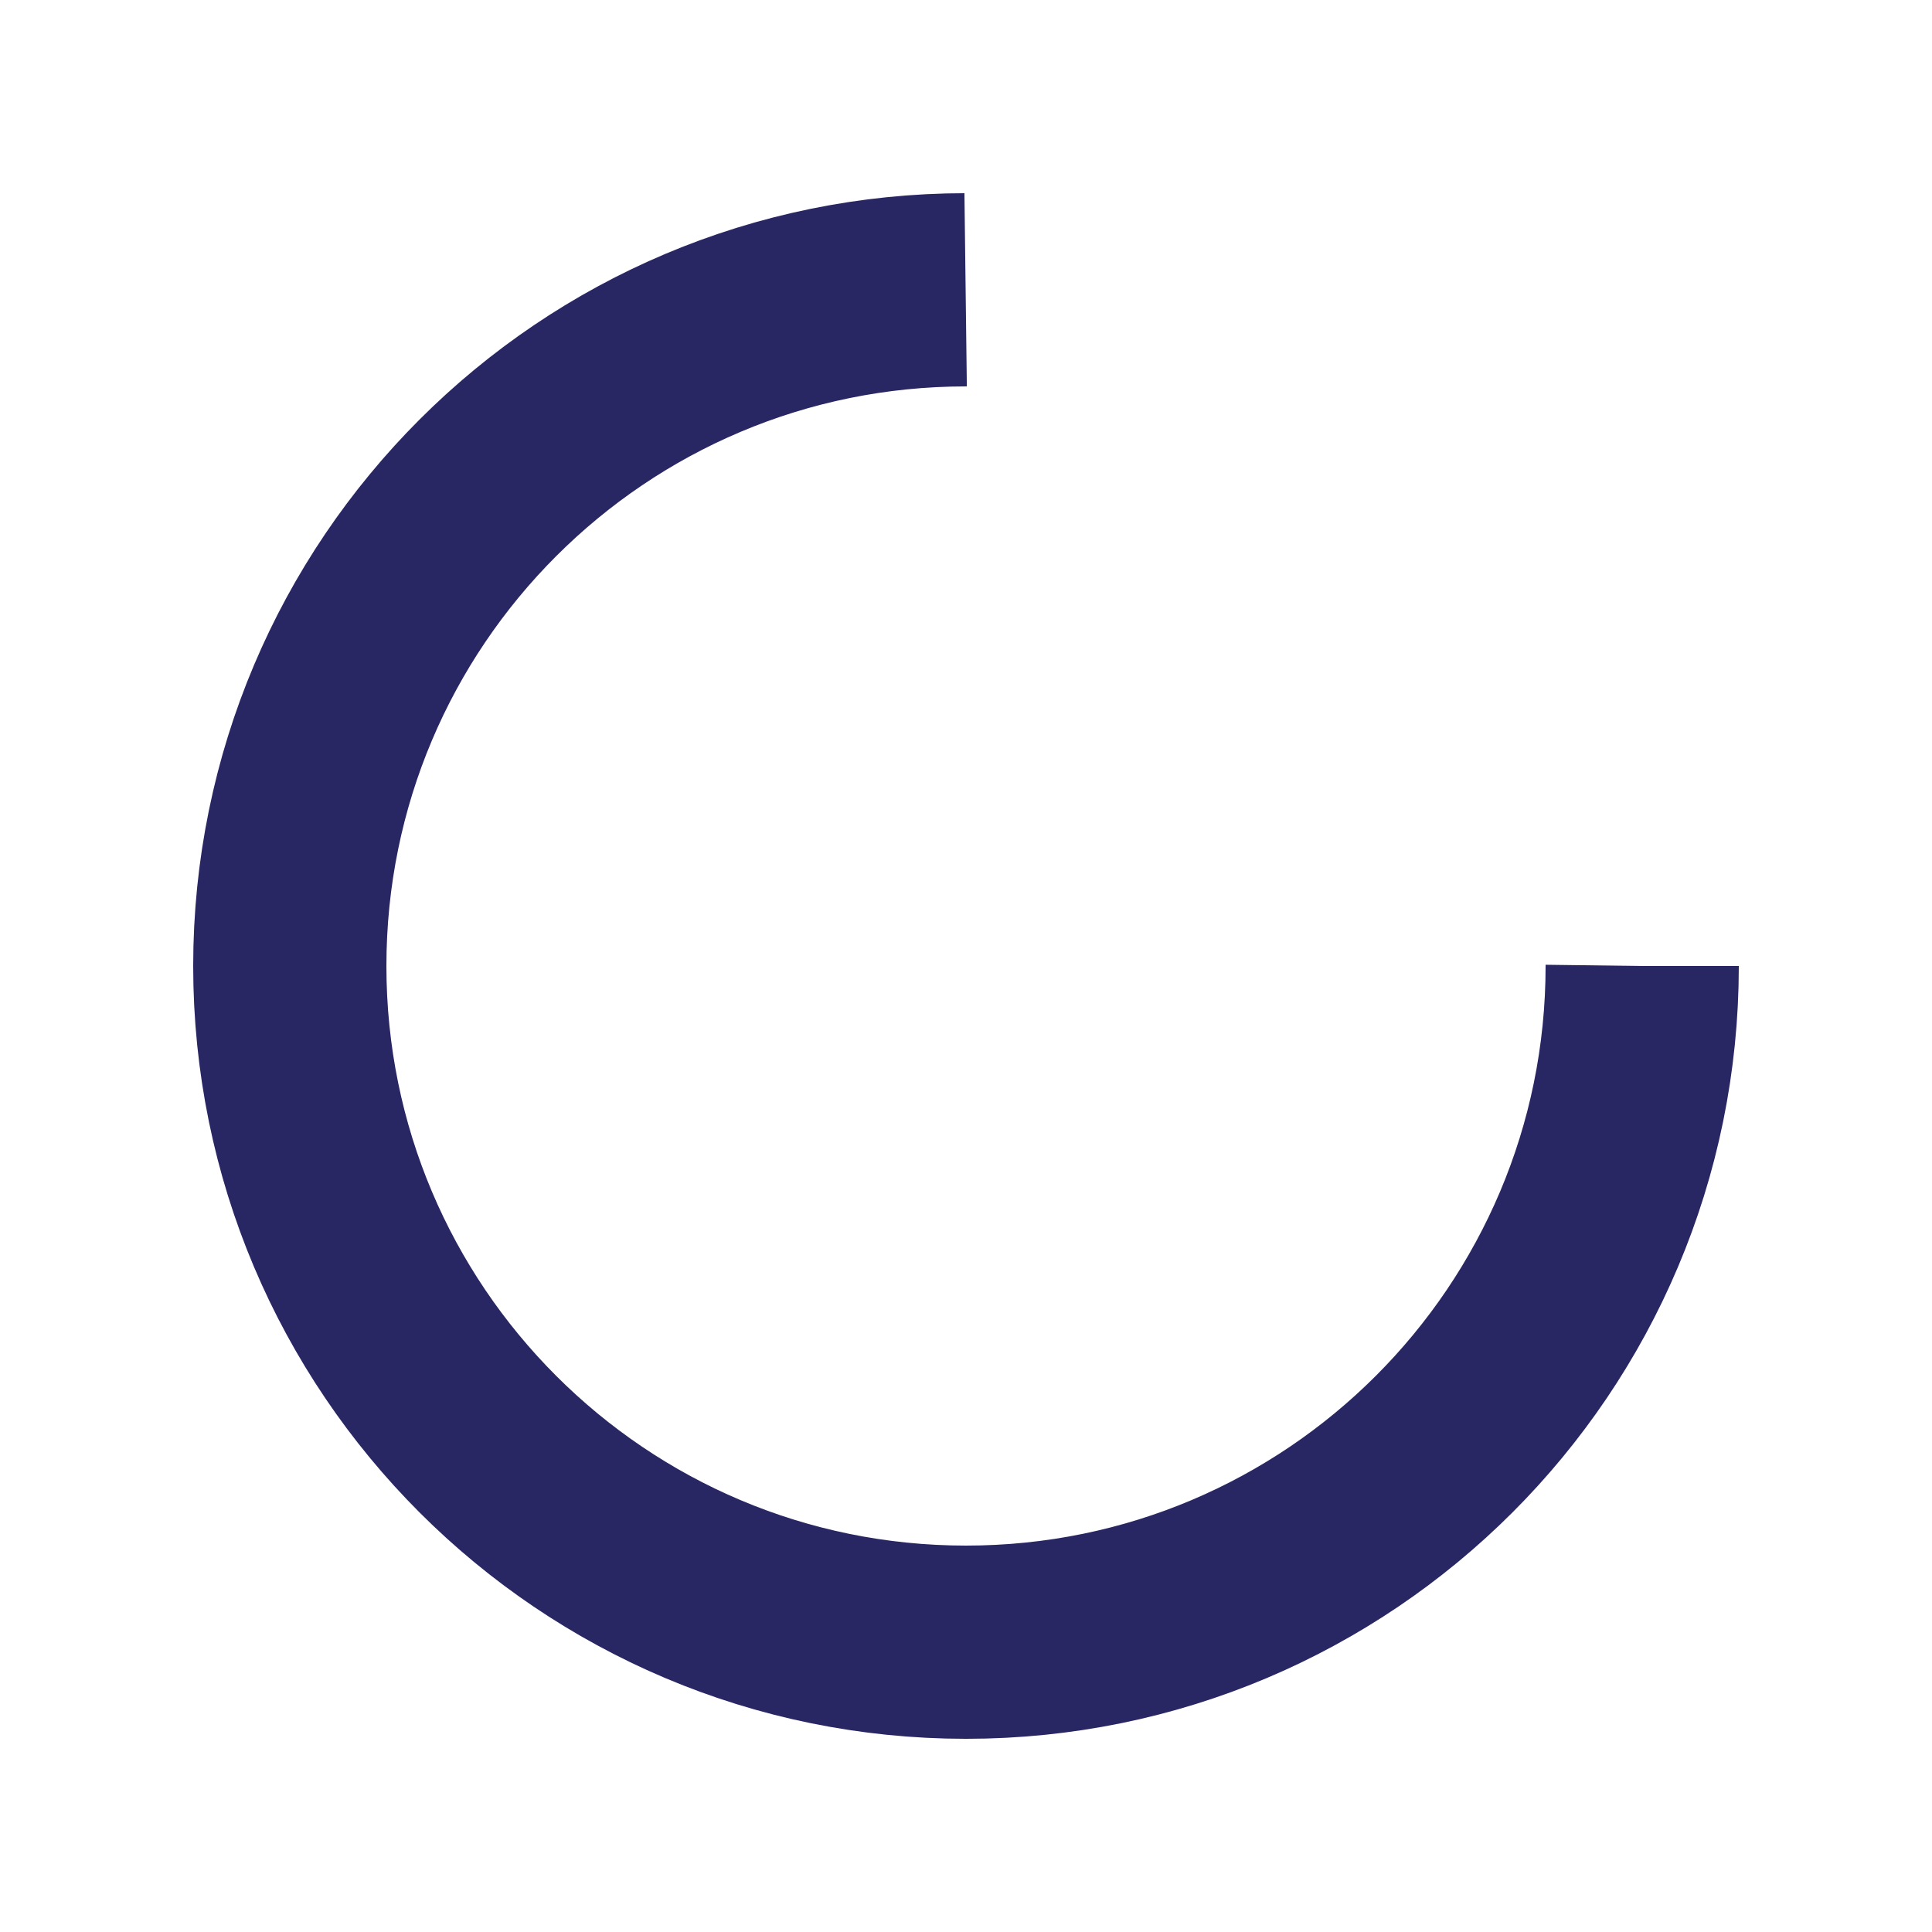
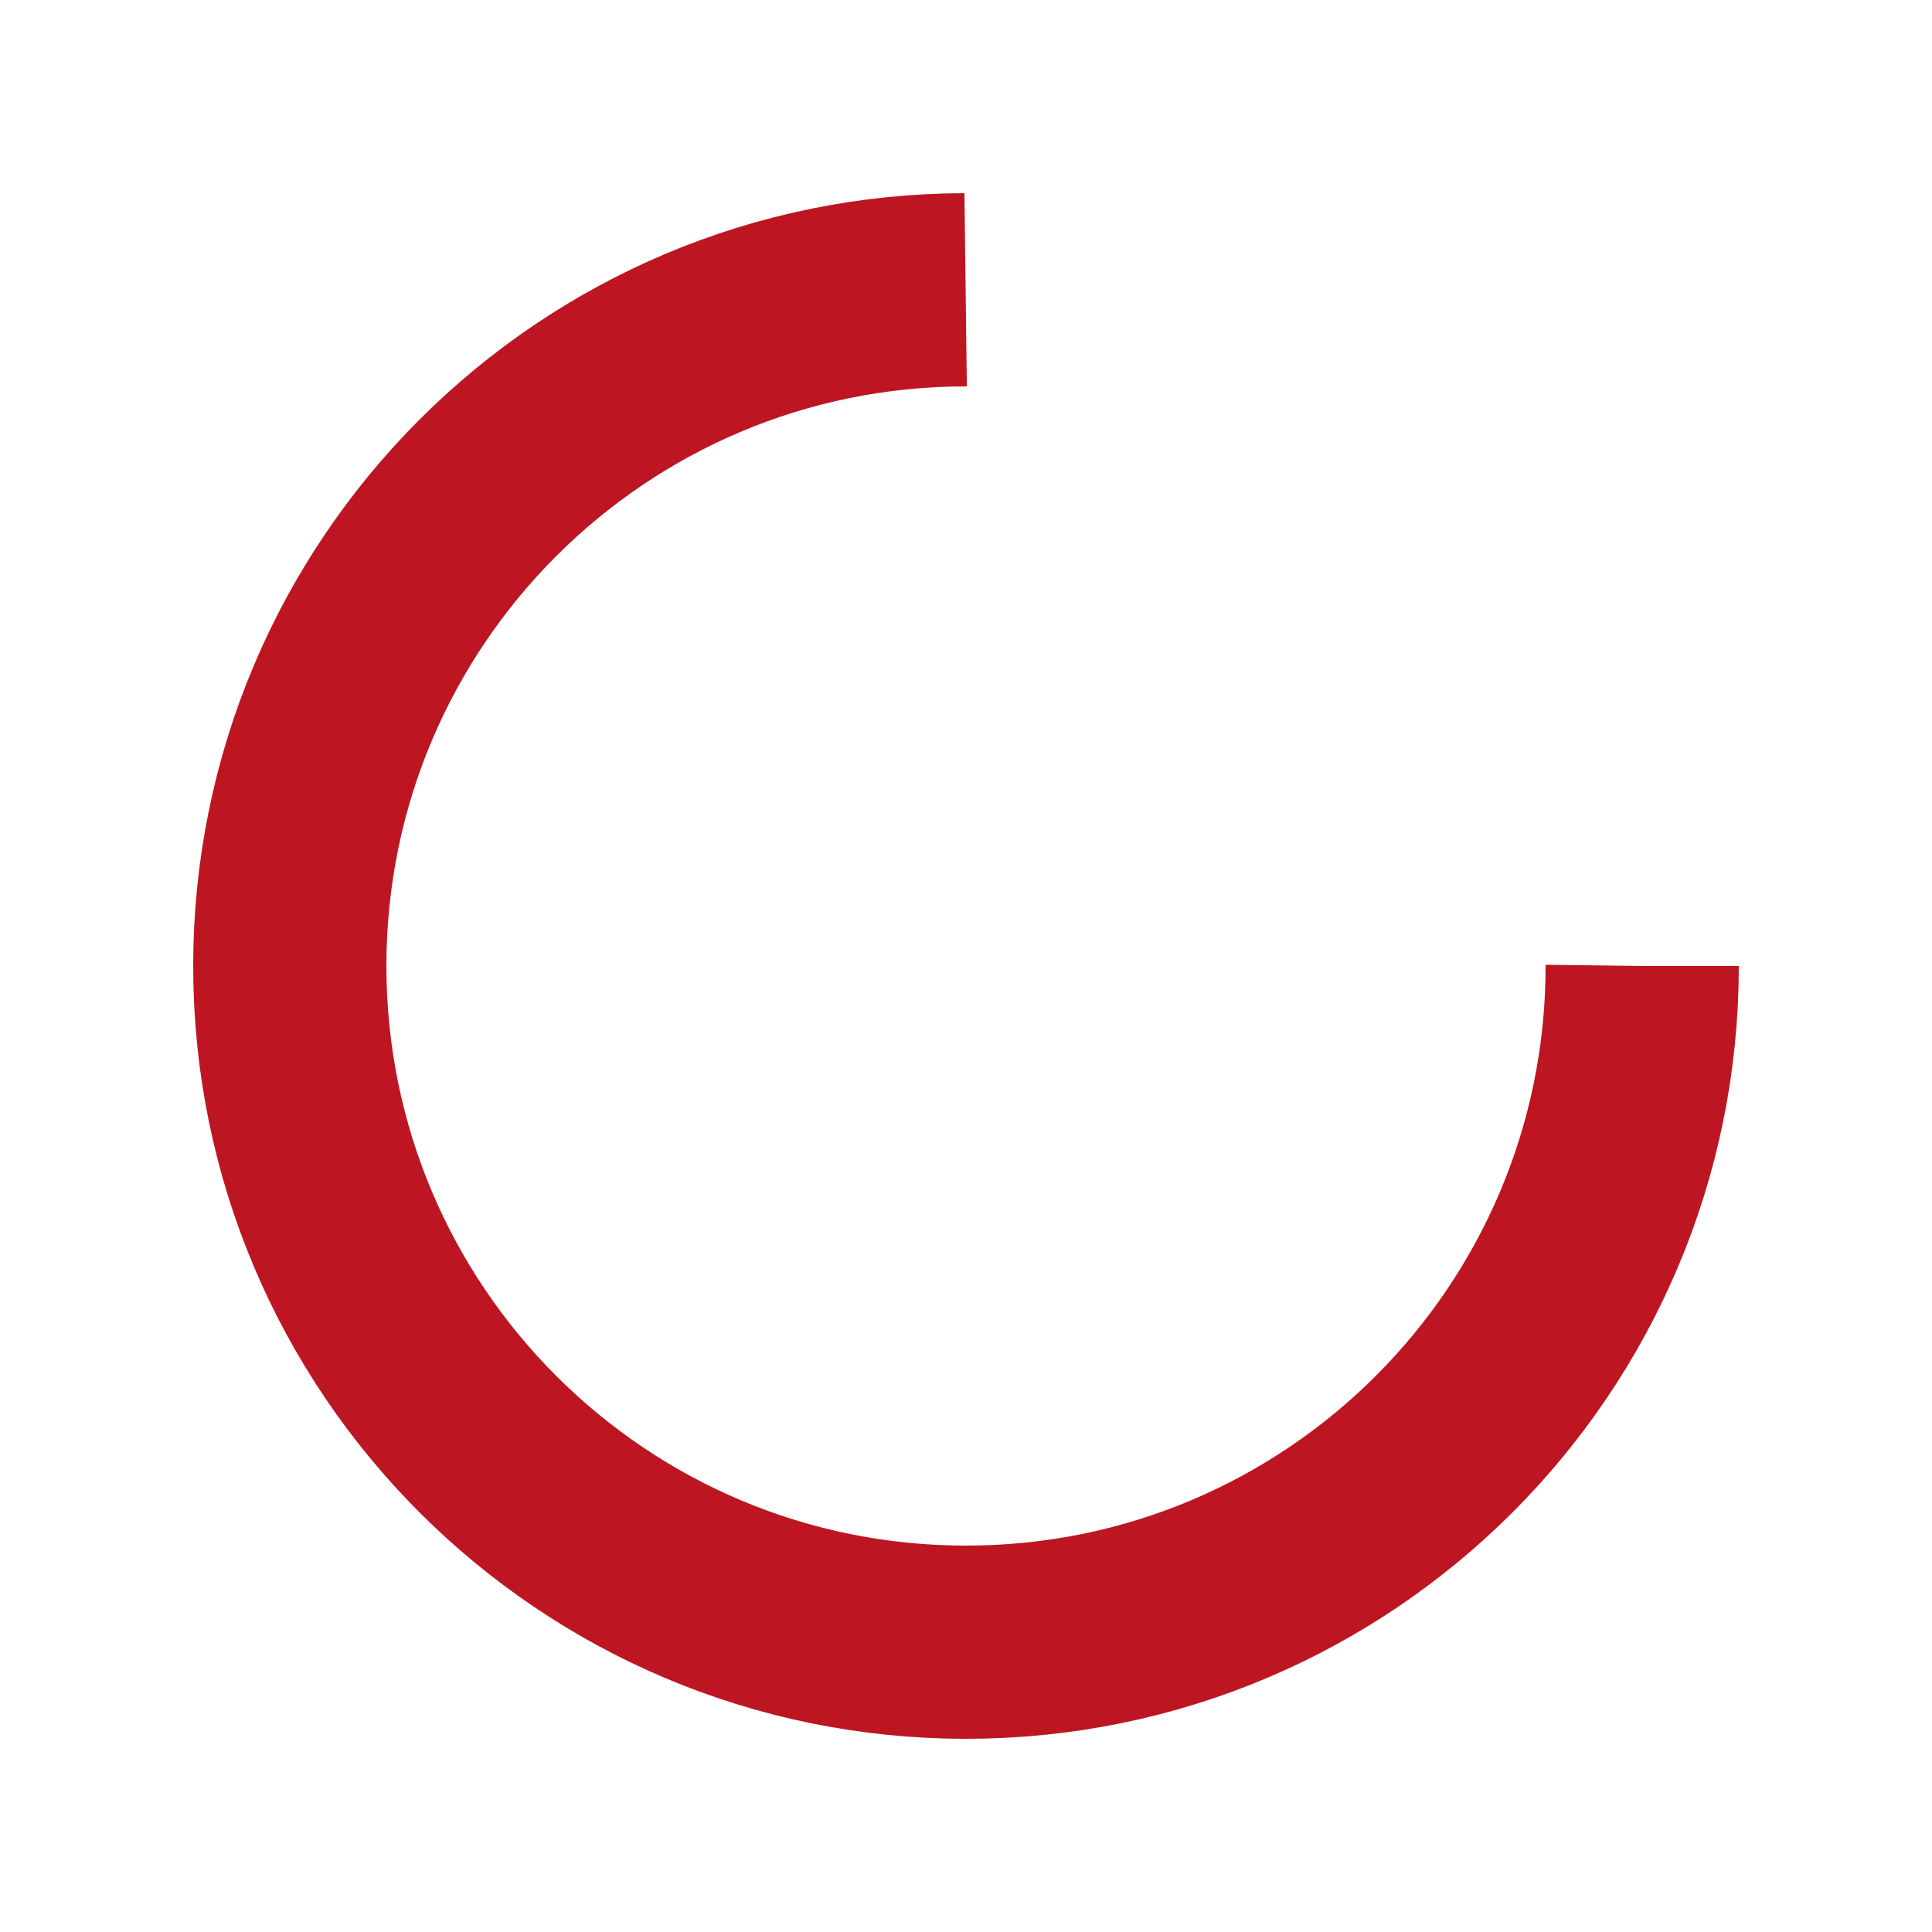
<svg xmlns="http://www.w3.org/2000/svg" style="margin: auto; background: none; display: block; shape-rendering: auto; animation-play-state: running; animation-delay: 0s;" width="200px" height="200px" viewBox="0 0 100 100" preserveAspectRatio="xMidYMid">
-   <circle cx="50" cy="50" fill="none" stroke="#292664" stroke-width="10" r="35" stroke-dasharray="164.934 56.978" style="animation-play-state: running; animation-delay: 0s;">
+   <circle cx="50" cy="50" fill="none" stroke="#BD1622" stroke-width="10" r="35" stroke-dasharray="164.934 56.978" style="animation-play-state: running; animation-delay: 0s;">
    <animateTransform attributeName="transform" type="rotate" repeatCount="indefinite" dur="1s" values="0 50 50;360 50 50" keyTimes="0;1" style="animation-play-state: running; animation-delay: 0s;" />
  </circle>
</svg>
